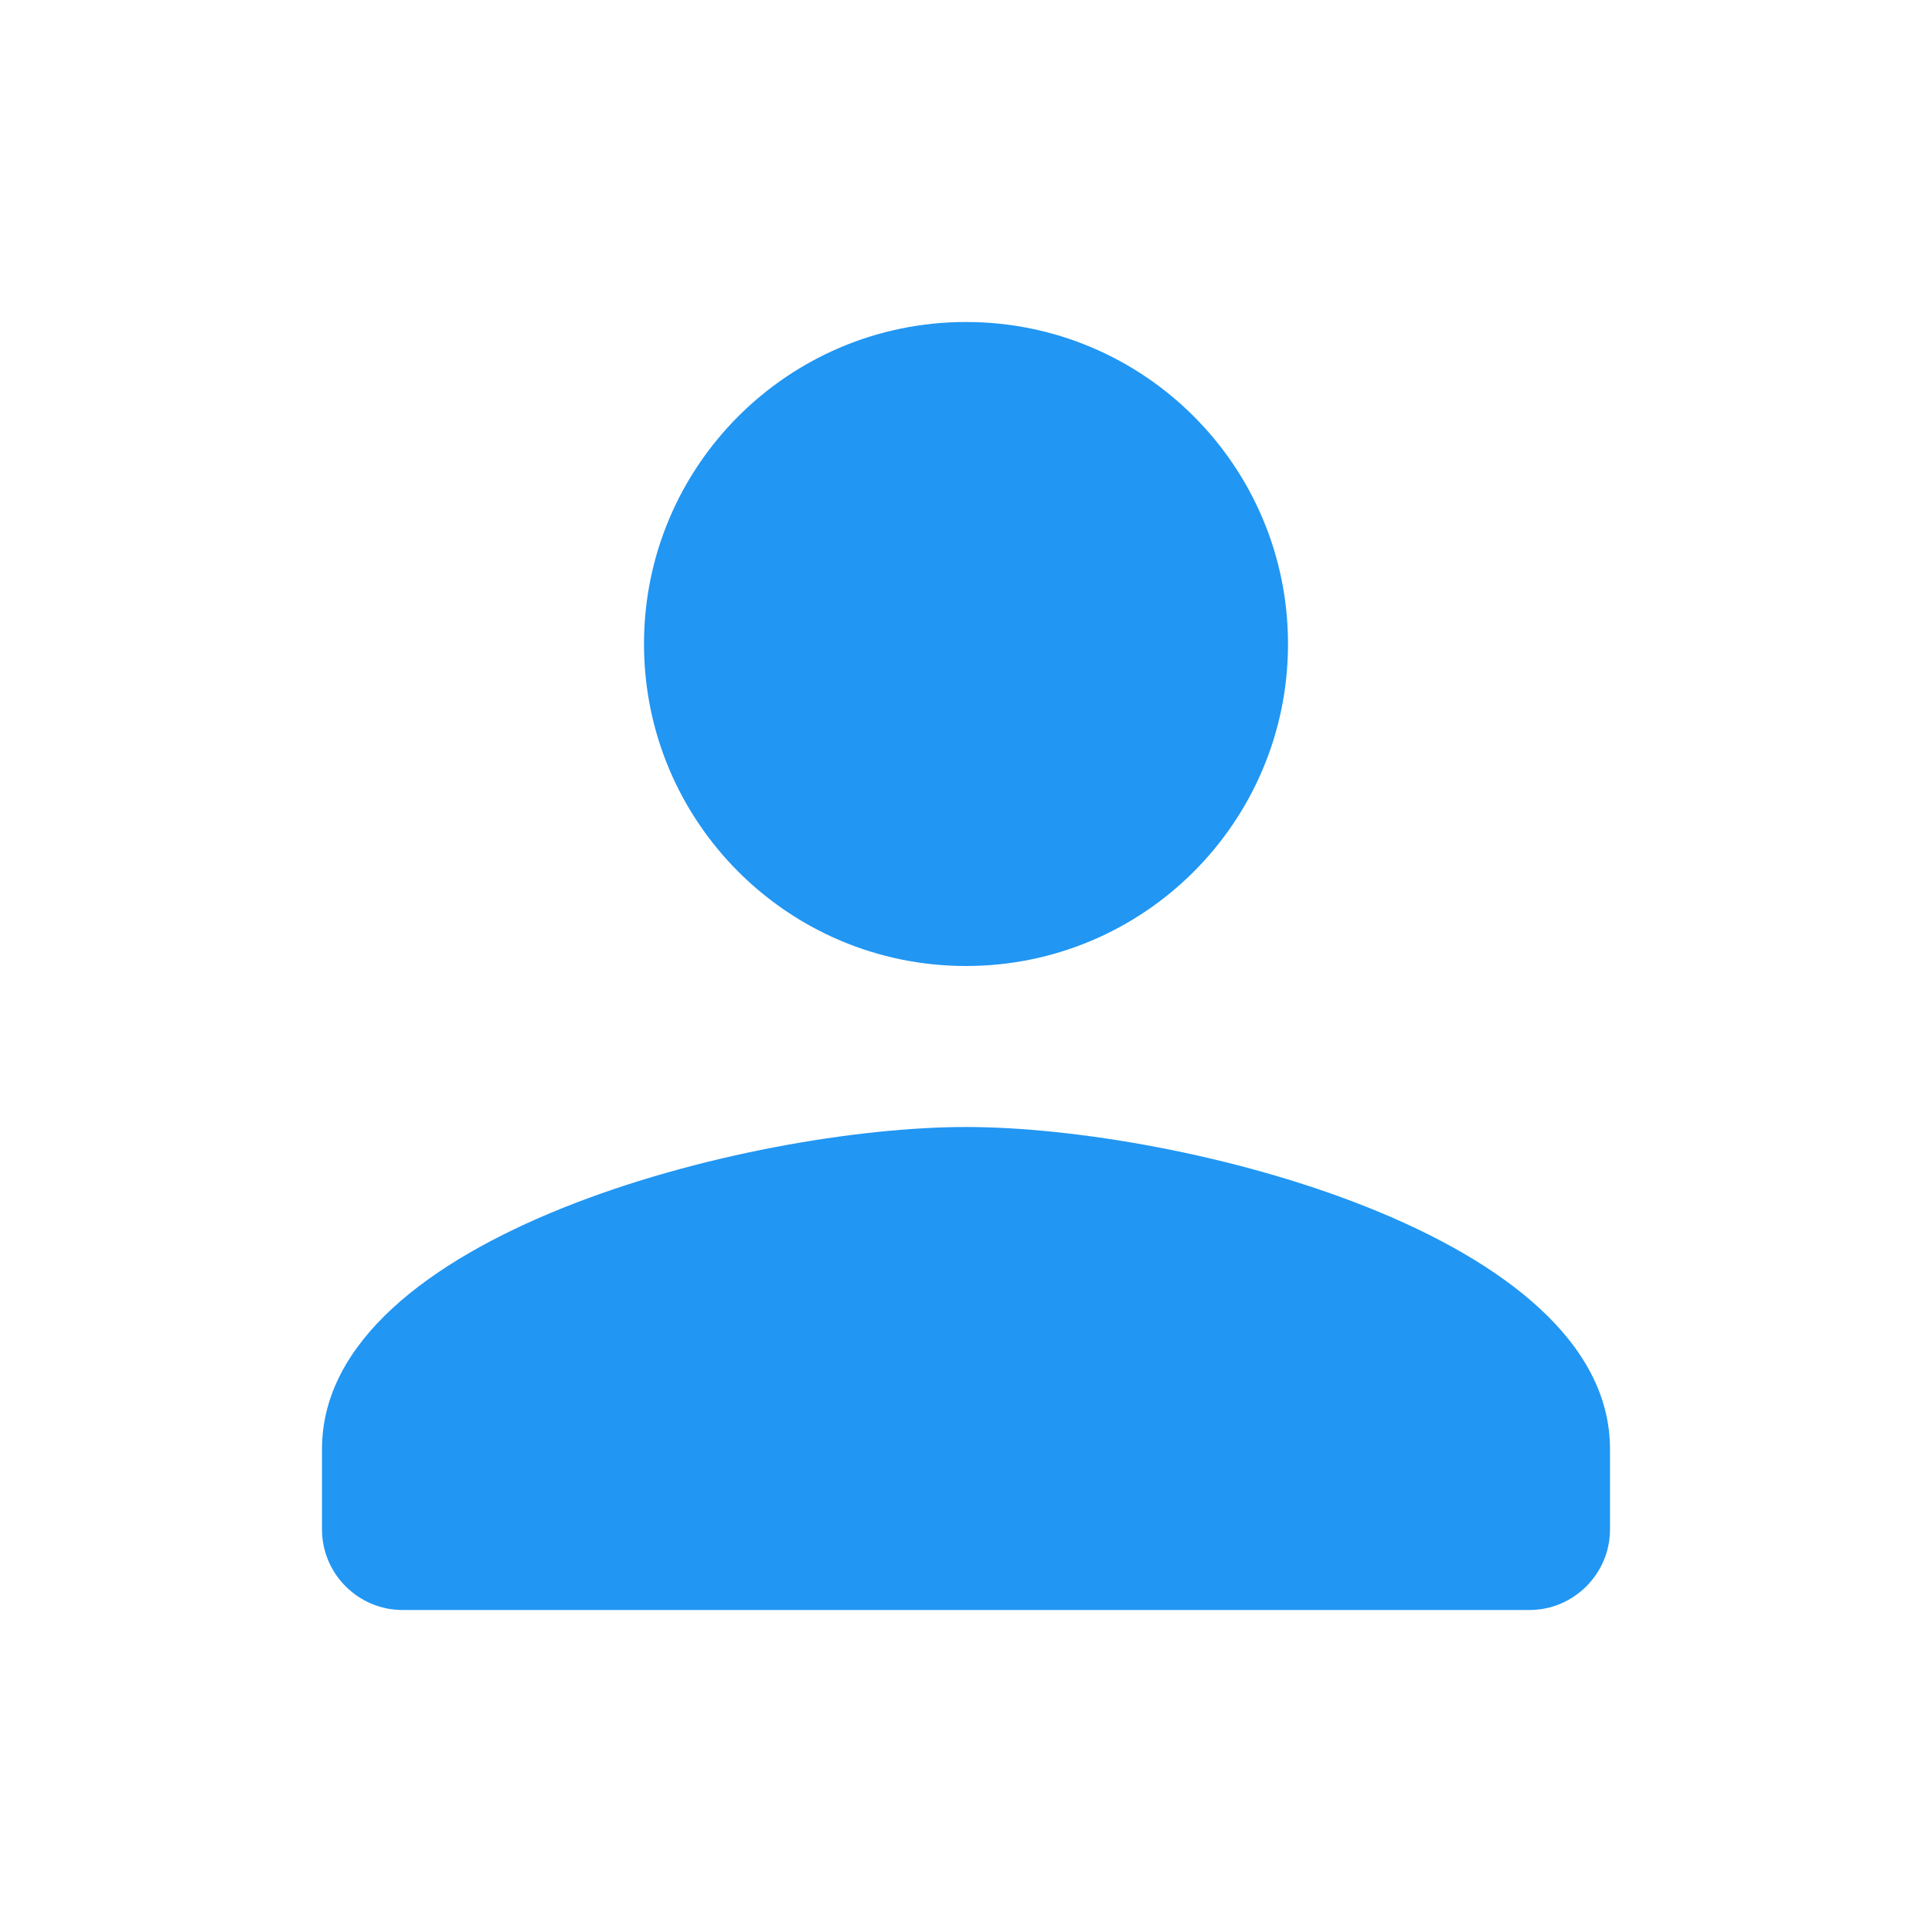
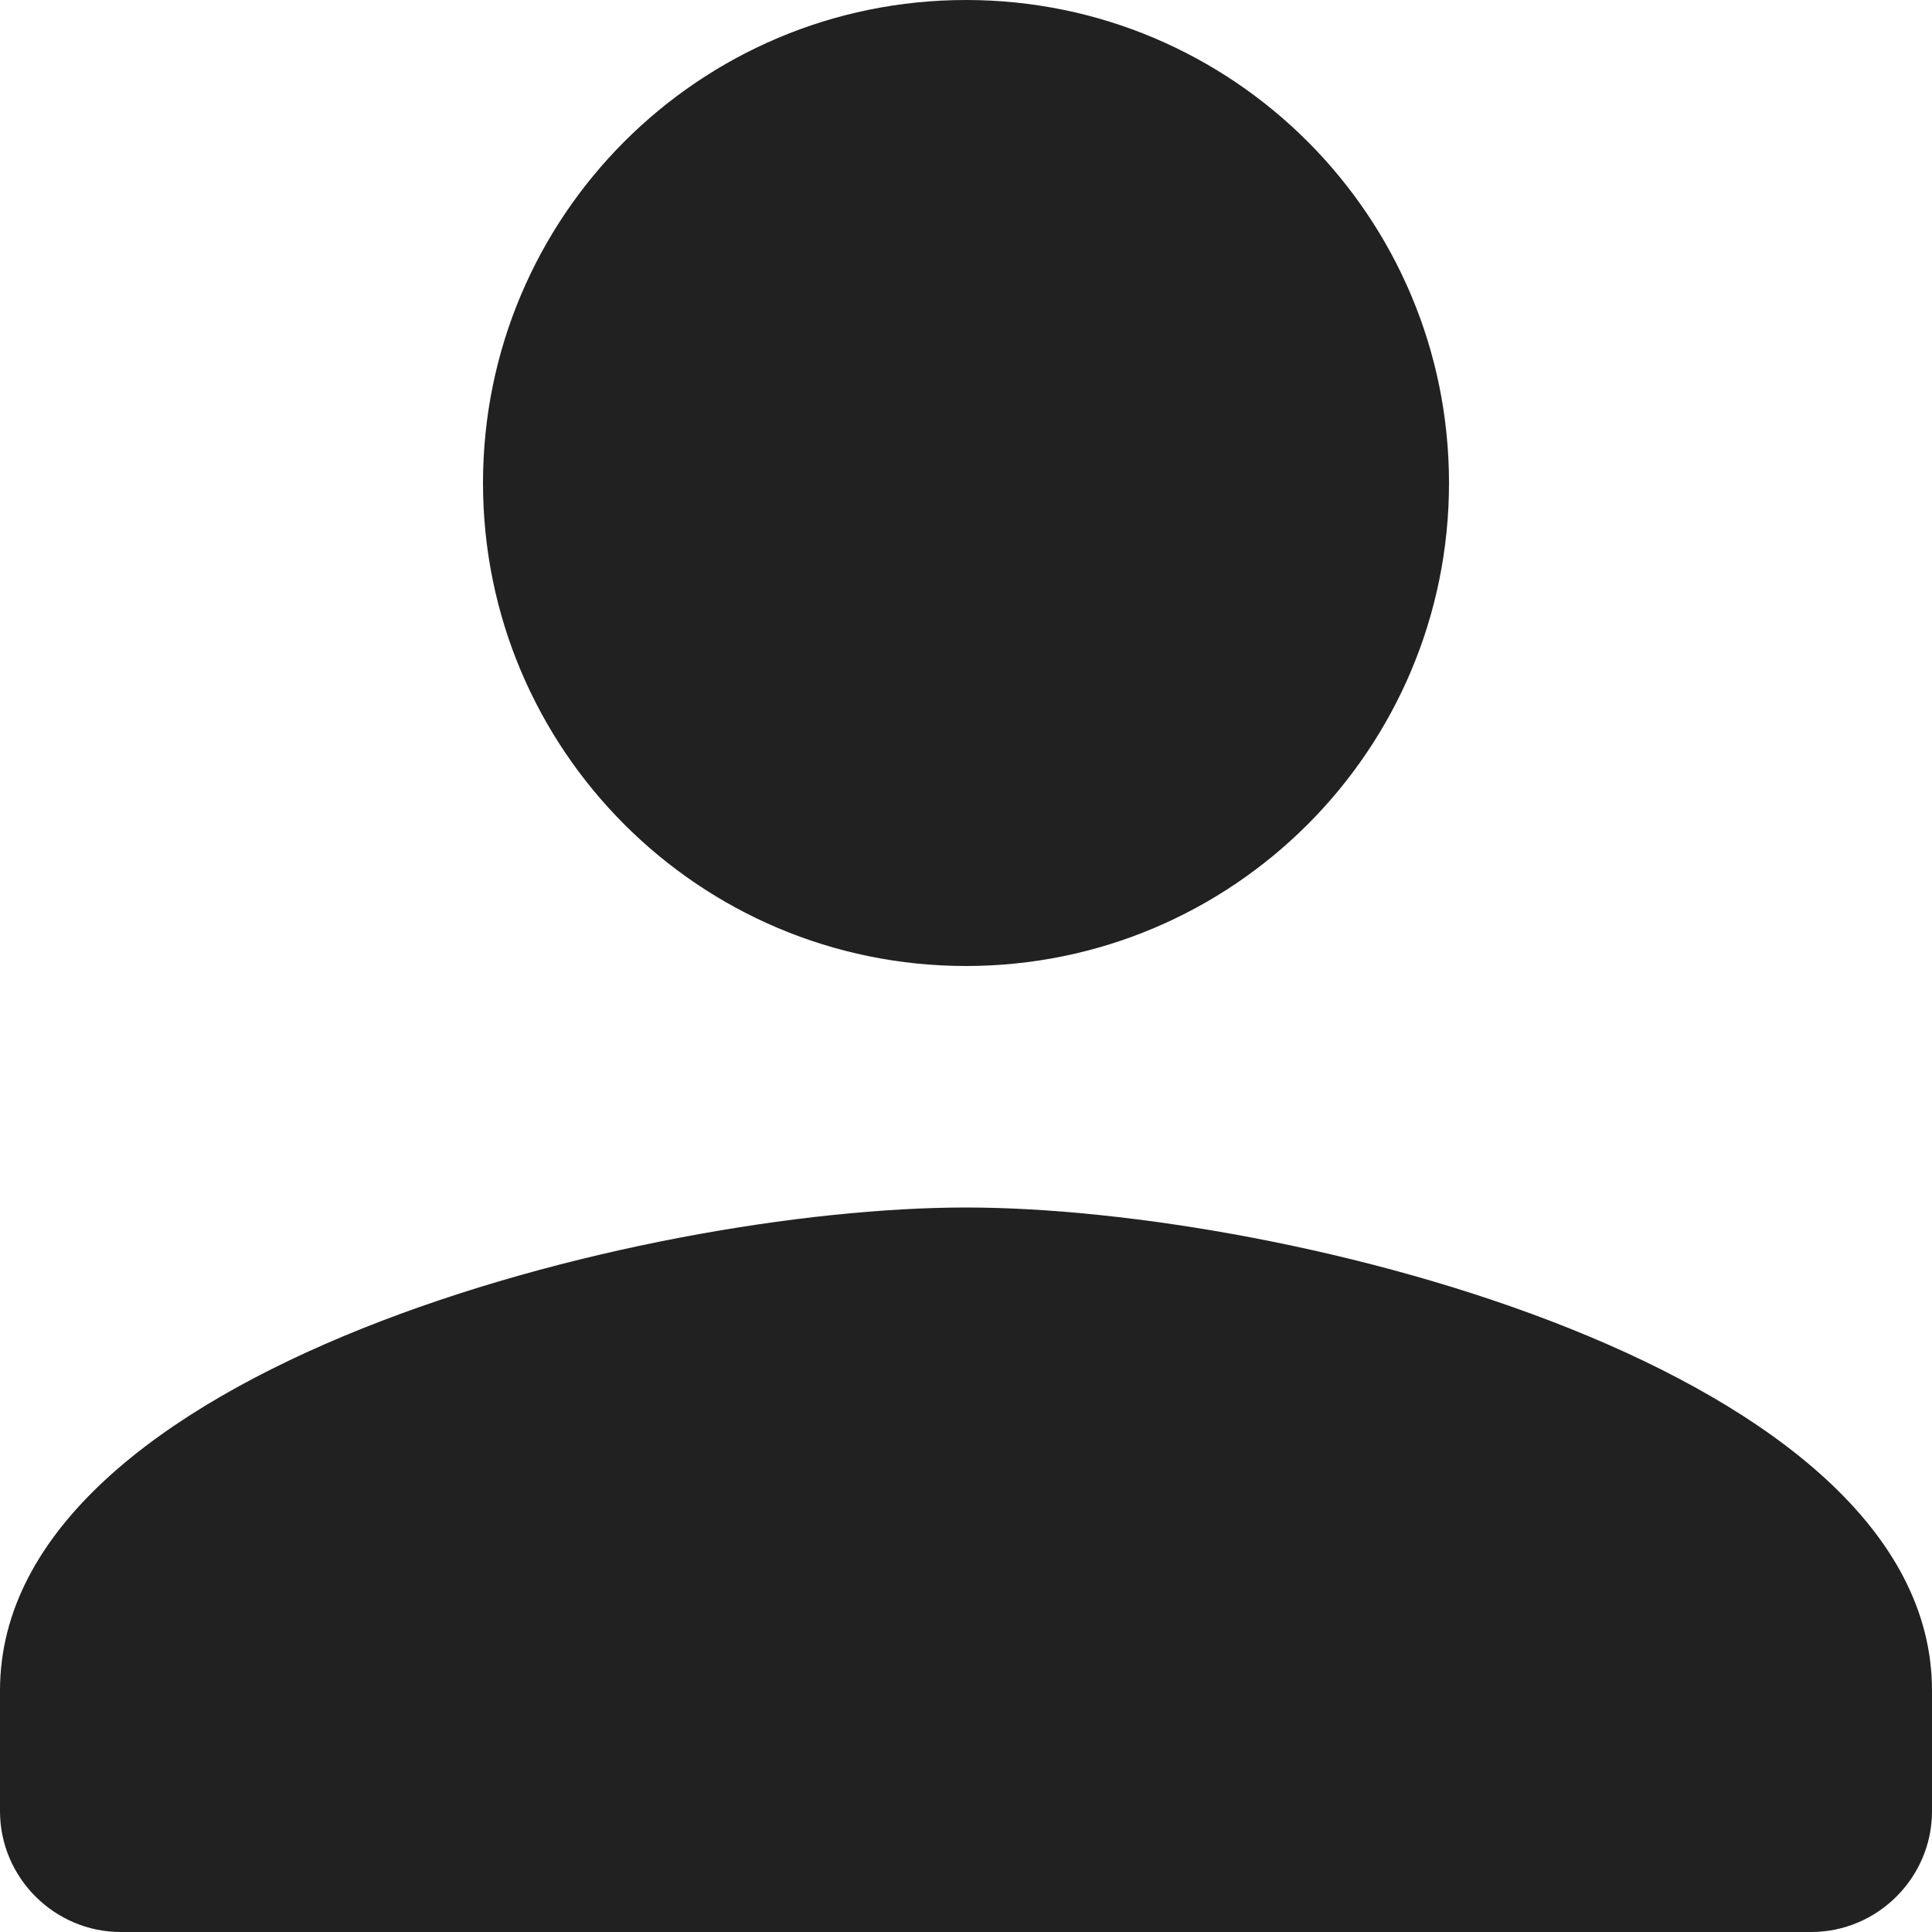
- <svg xmlns="http://www.w3.org/2000/svg" width="18" height="18" viewBox="0 0 18 18" fill="none">
-   <path d="M9 9C10.658 9 12 7.657 12 6C12 4.343 10.658 3 9 3C7.343 3 6 4.343 6 6C6 7.657 7.343 9 9 9ZM9 10.5C6.997 10.5 3 11.505 3 13.5V14.25C3 14.662 3.337 15 3.75 15H14.25C14.662 15 15 14.662 15 14.25V13.5C15 11.505 11.002 10.5 9 10.5Z" fill="#2196F3" />
+ <svg xmlns="http://www.w3.org/2000/svg" width="12" height="12" viewBox="0 0 12 12" fill="none">
+   <path d="M6 6C7.657 6 9 4.657 9 3C9 1.343 7.657 0 6 0C4.343 0 3 1.343 3 3C3 4.657 4.343 6 6 6ZM6 7.5C3.998 7.5 0 8.505 0 10.5V11.25C0 11.662 0.338 12 0.75 12H11.25C11.662 12 12 11.662 12 11.25V10.5C12 8.505 8.002 7.5 6 7.5Z" fill="#212121" />
</svg>
